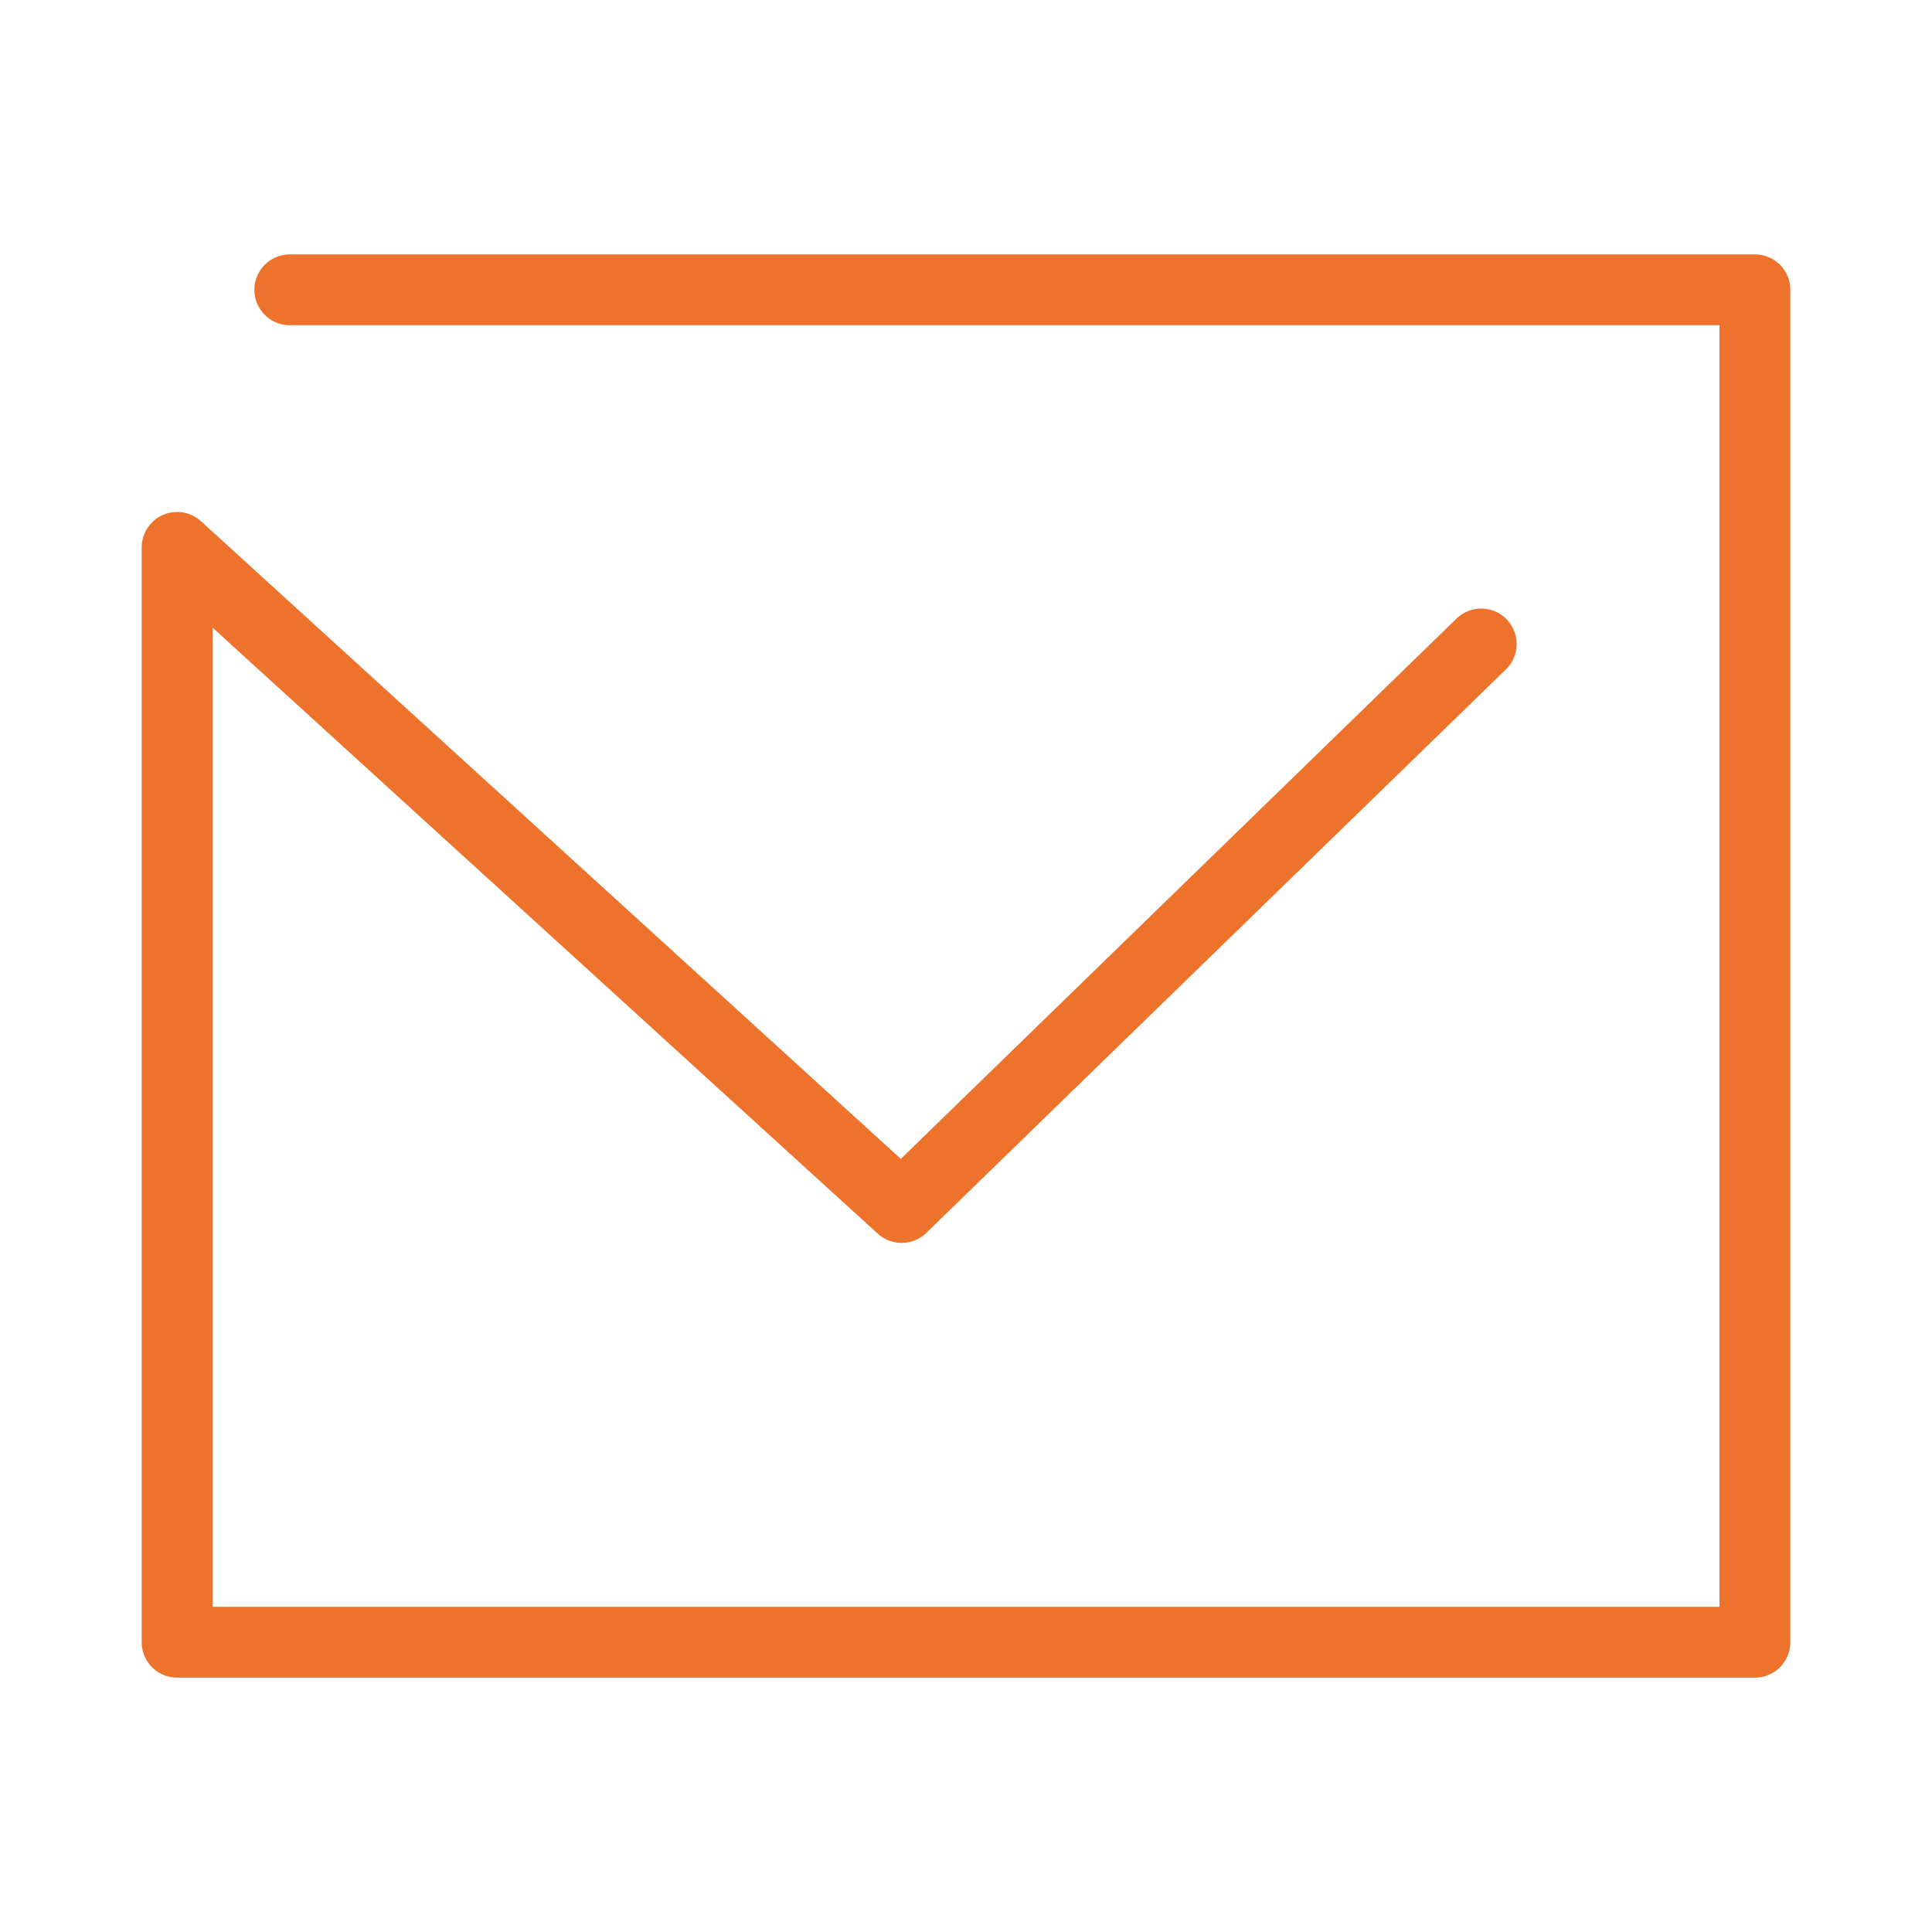
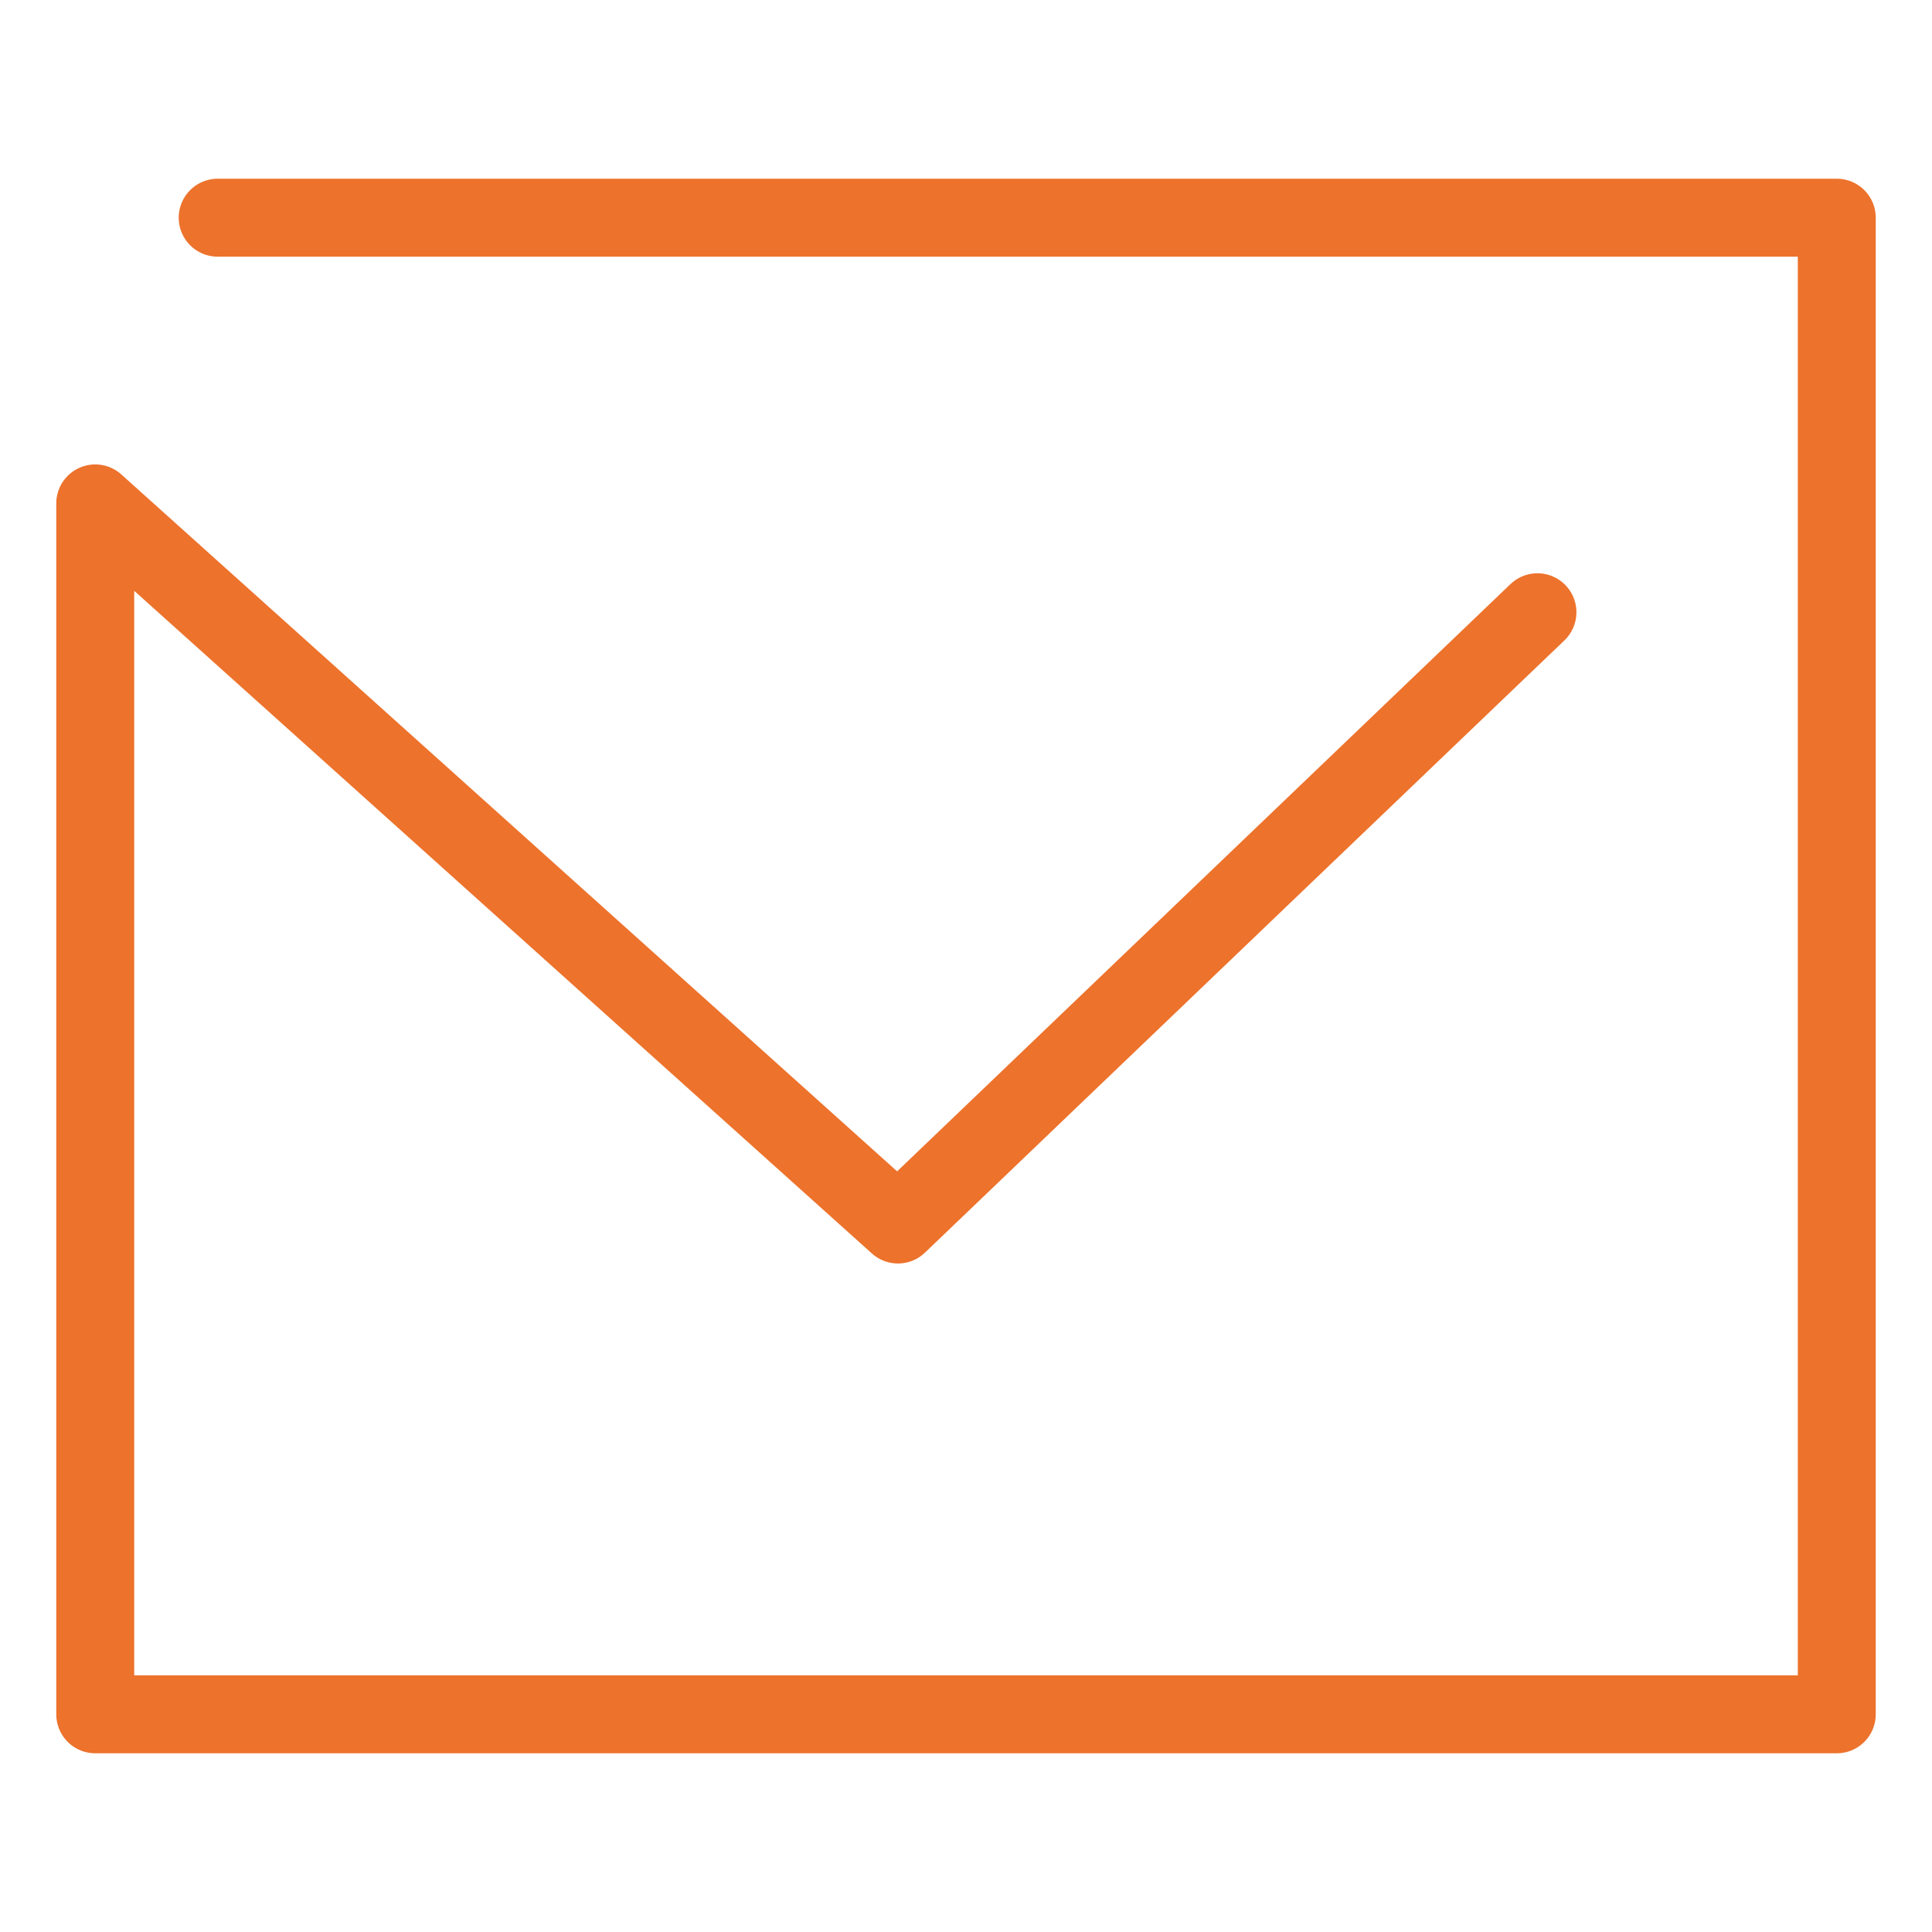
- <svg xmlns="http://www.w3.org/2000/svg" version="1.1" id="圖層_1" x="0px" y="0px" viewBox="0 0 12 12" style="enable-background:new 0 0 12 12;" xml:space="preserve">
+ <svg xmlns="http://www.w3.org/2000/svg" version="1.1" id="圖層_1" x="0px" y="0px" viewBox="0 0 14.2 14.2" style="enable-background:new 0 0 14.2 14.2;" xml:space="preserve">
  <style type="text/css">
- 	.st0{fill:none;stroke:#ED722C;stroke-width:0.44;stroke-linecap:round;stroke-linejoin:round;}
+ 	.st0{fill:none;stroke:#ED722C;stroke-width:0.573;stroke-linecap:round;stroke-linejoin:round;}
</style>
  <g id="圖層_2">
    <g id="圖層_1-2">
-       <polyline id="_路徑_" class="st0" points="9.2,4 5.6,7.5 1.1,3.4 1.1,10.2 10.9,10.2 10.9,1.8 1.8,1.8   " />
+       <polyline id="_路徑_" class="st0" points="11.3,4.5 6.6,9 0.7,3.7 0.7,12.6 13.5,12.6 13.5,1.6 1.6,1.6   " />
    </g>
  </g>
</svg>
